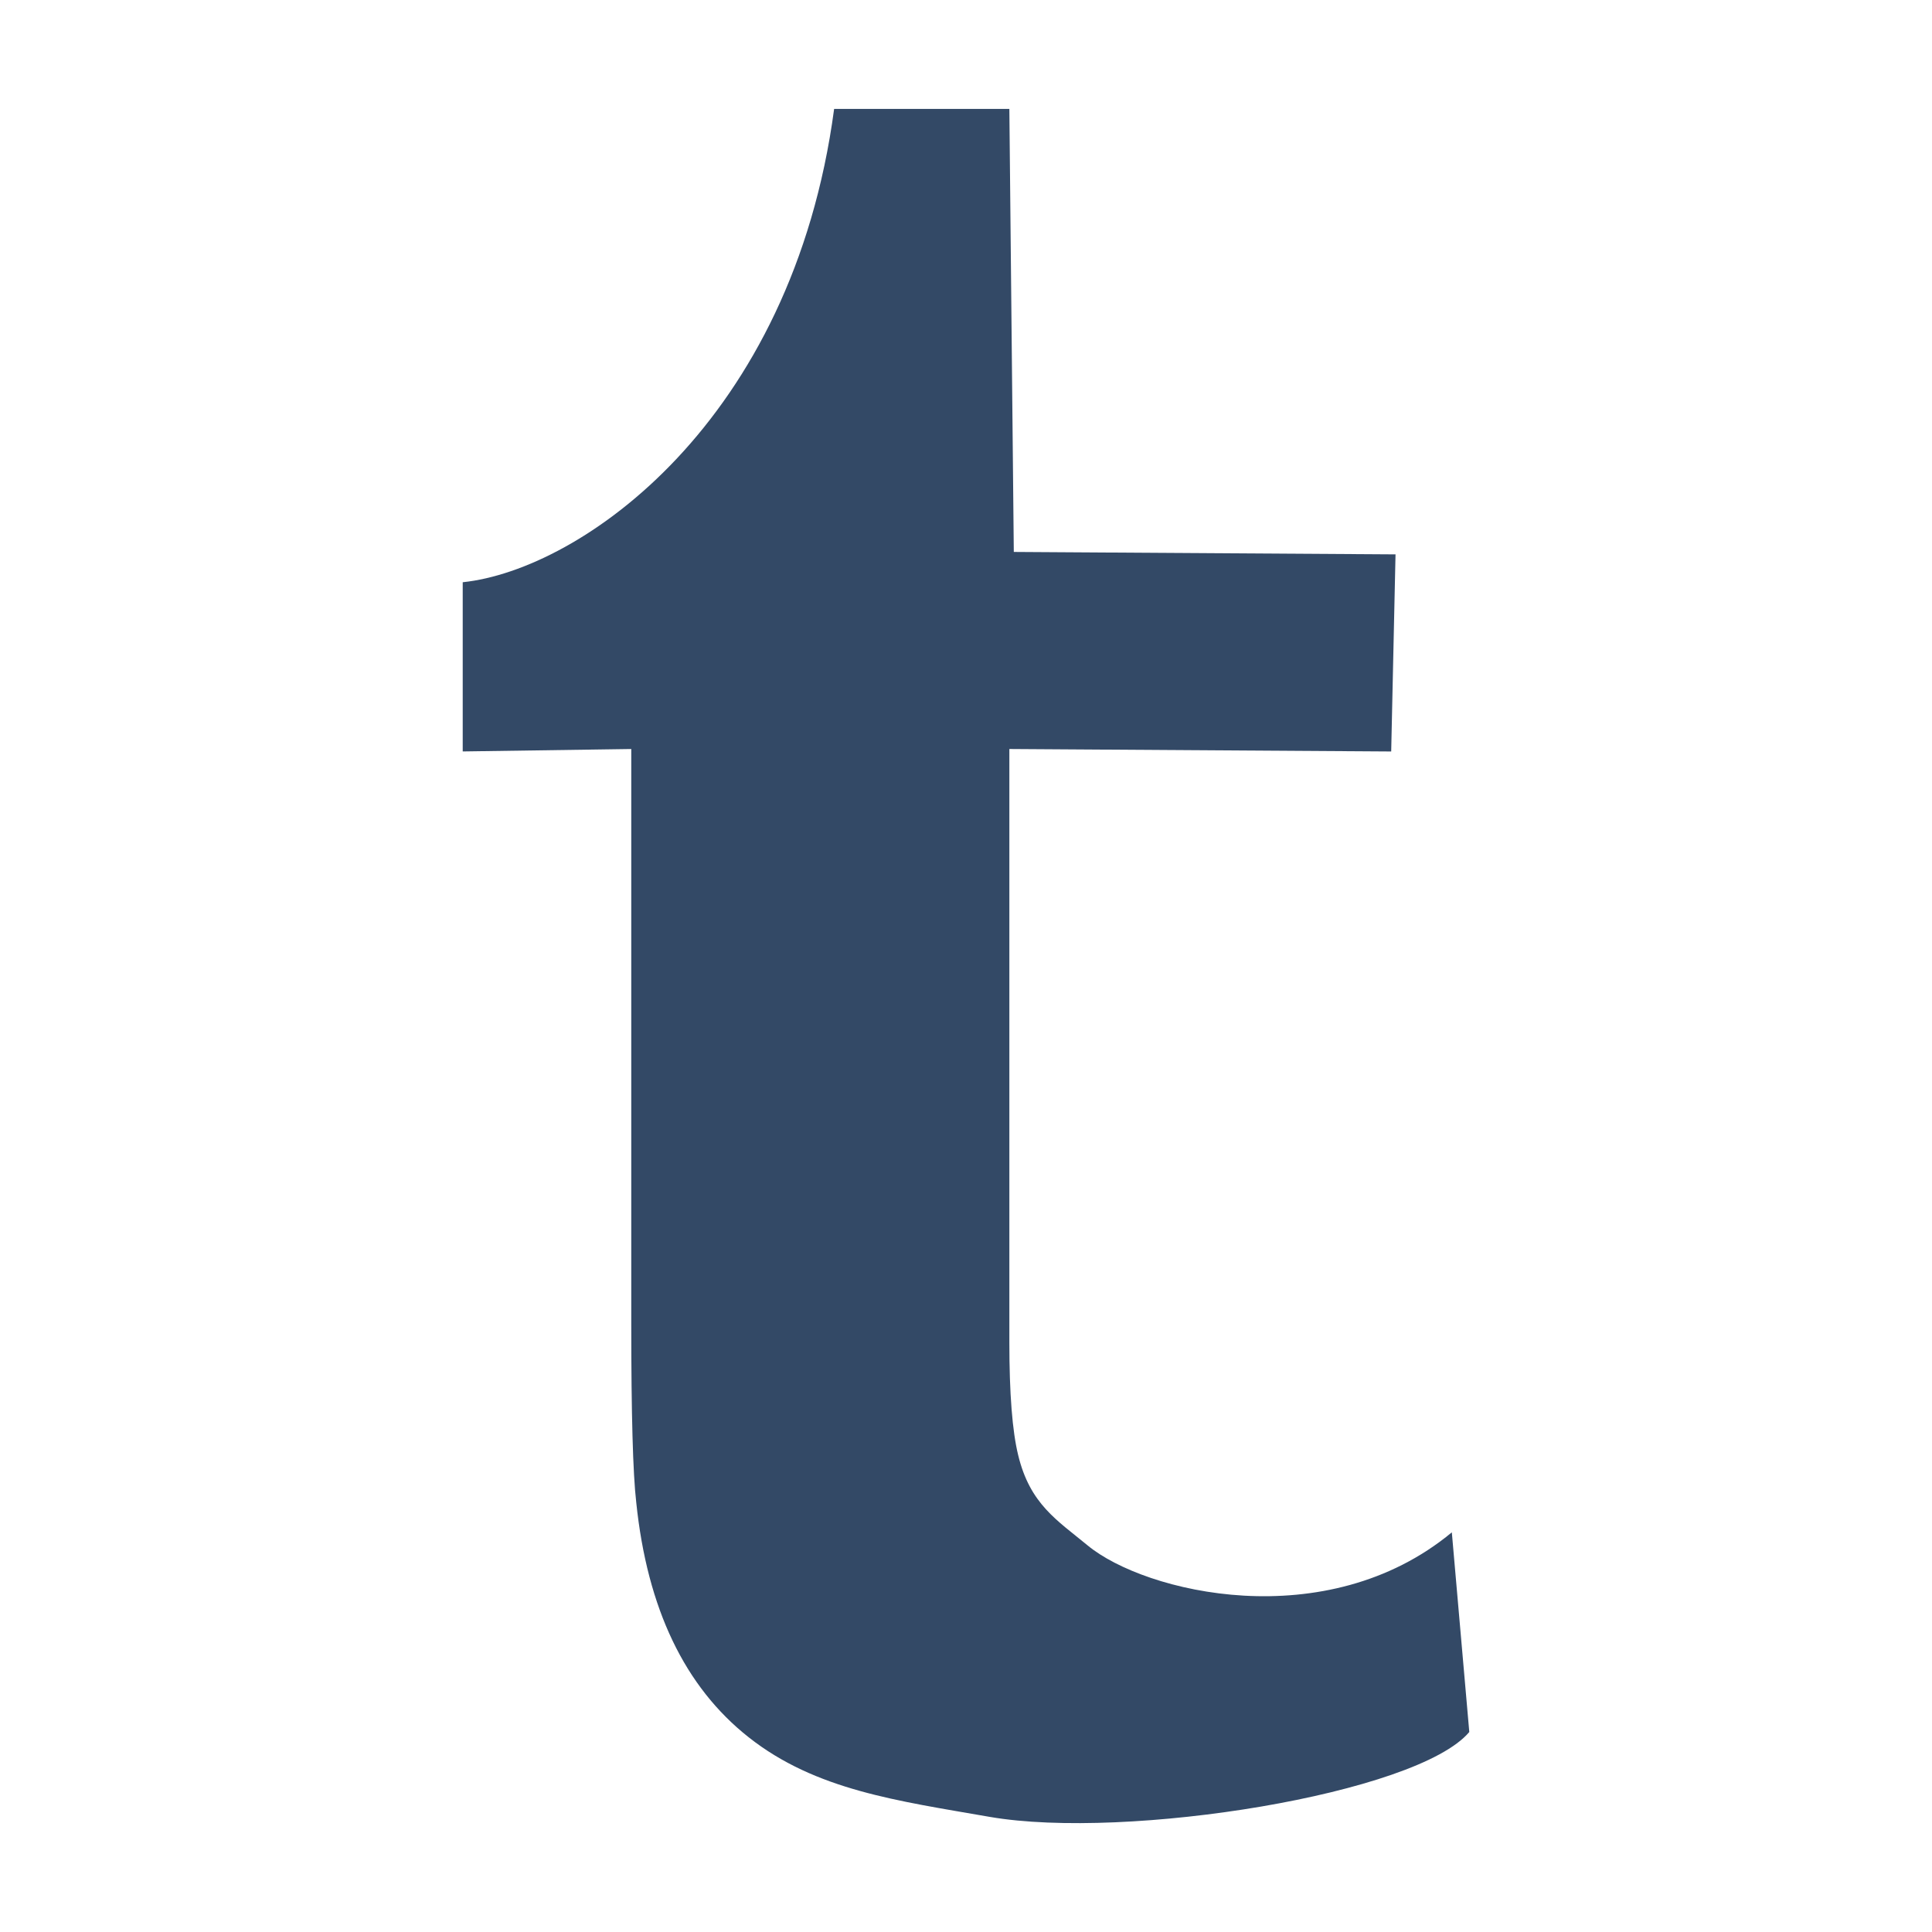
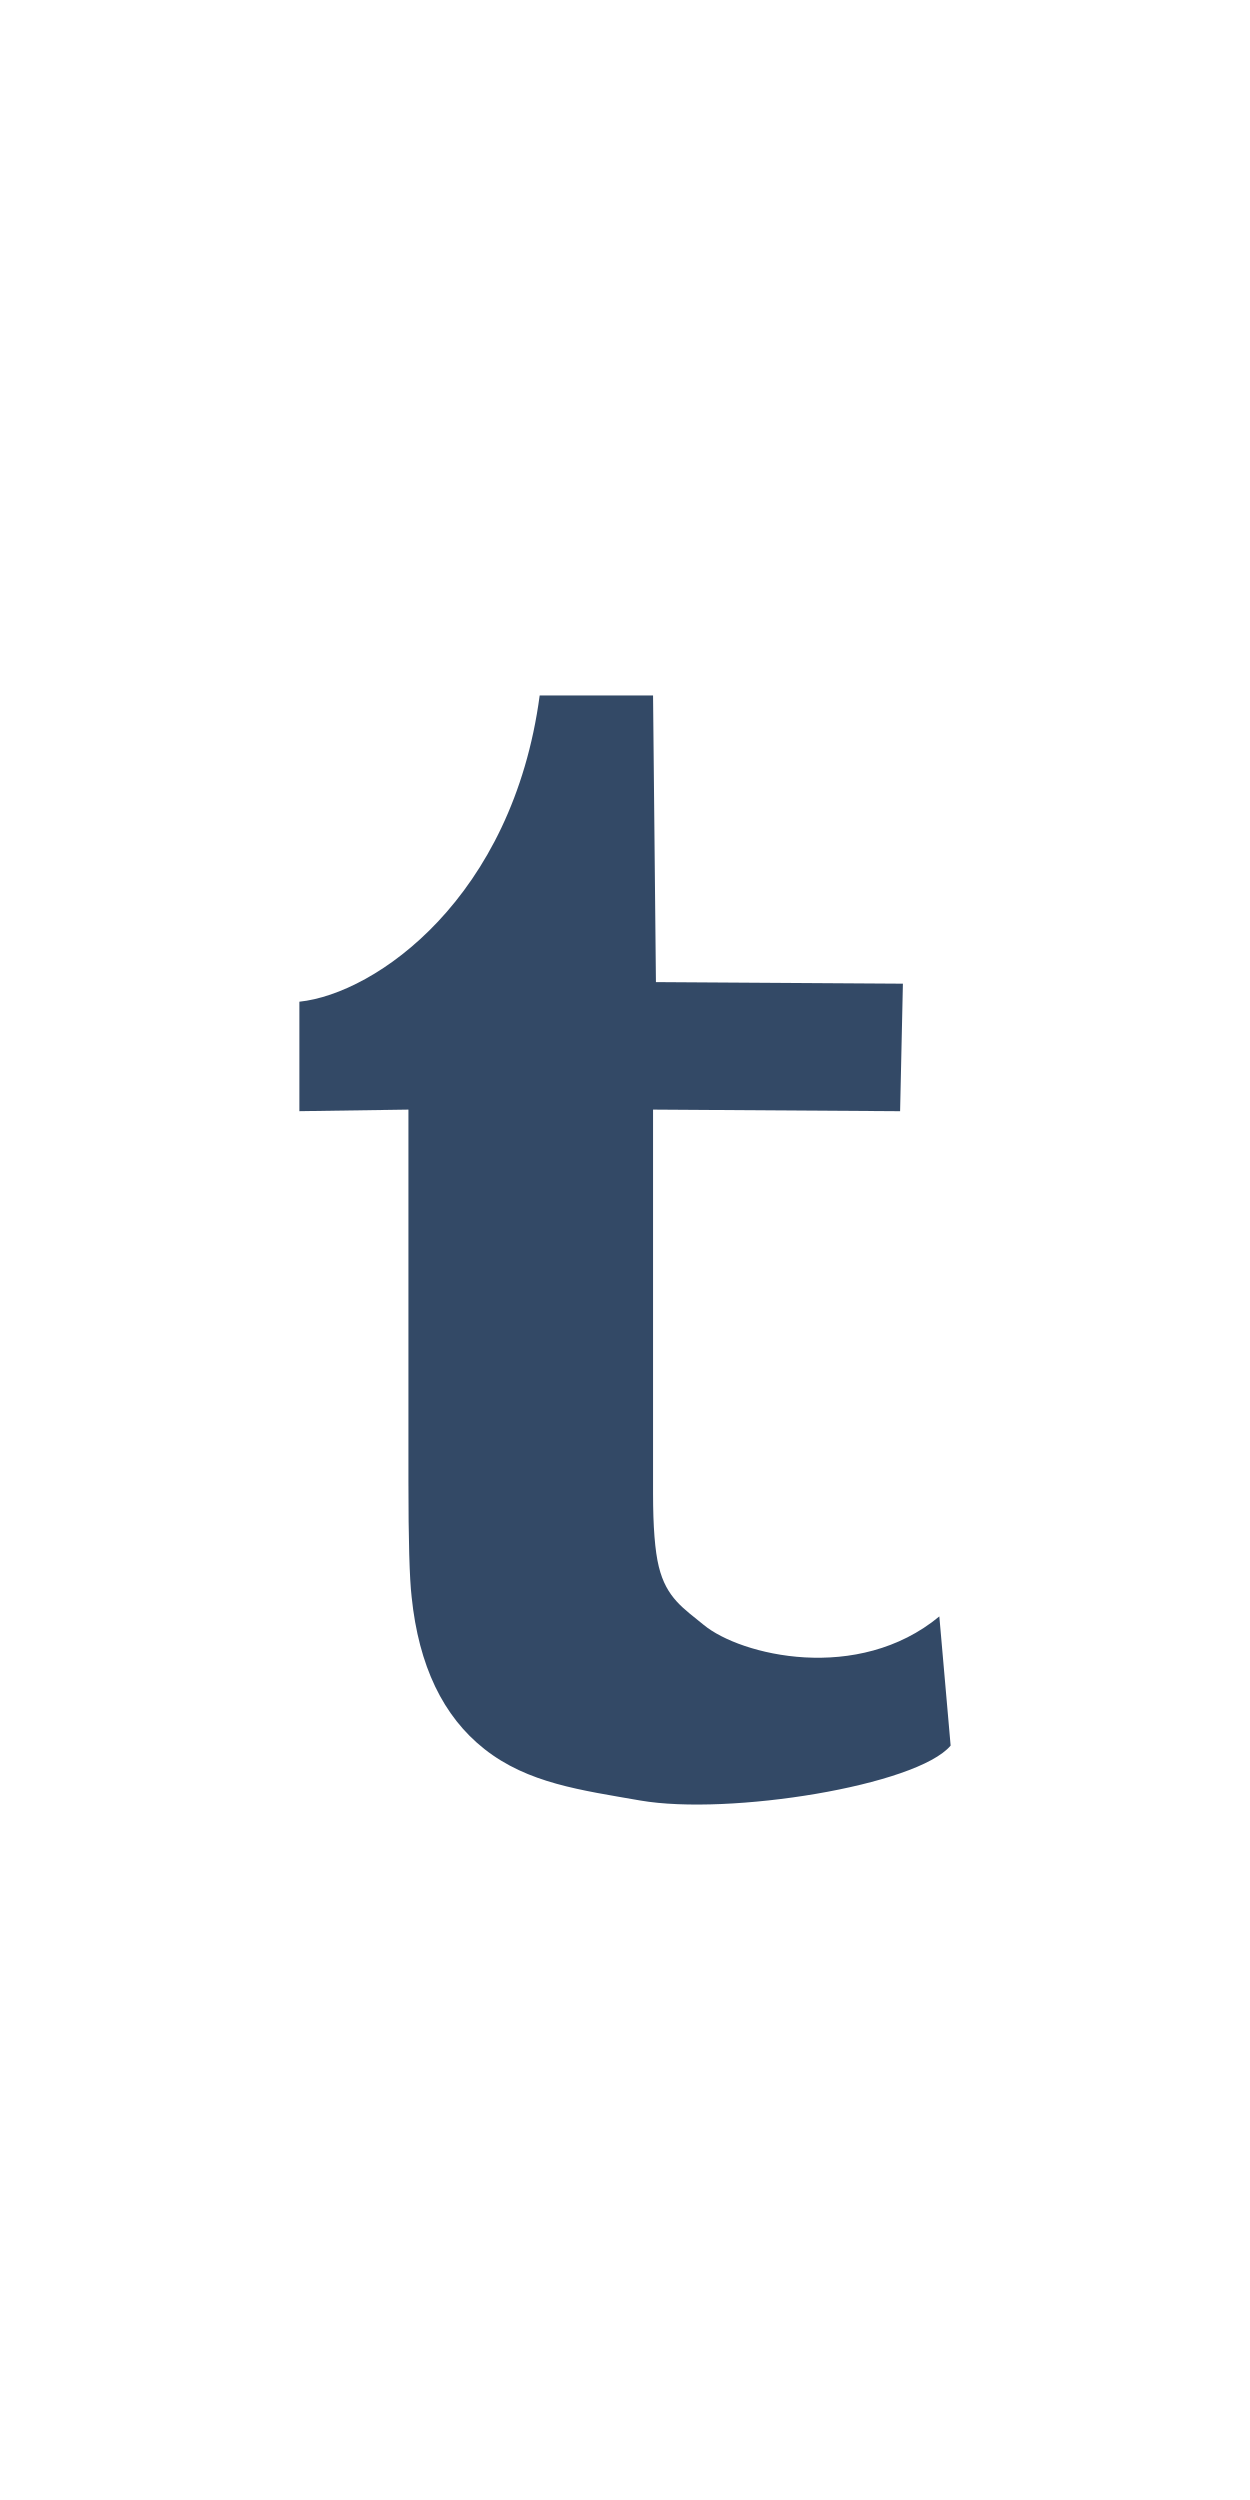
- <svg xmlns="http://www.w3.org/2000/svg" version="1.1" width="512" height="512" viewBox="0 0 512 512">
+ <svg xmlns="http://www.w3.org/2000/svg" version="1.1" viewBox="0 0 512 512" width="20" height="40">
  <g>
</g>
  <path d="M267.49 198.492v157.215c0 13.589 0.778 23.572 2.345 29.952 3.134 12.943 10.281 17.193 18.381 23.88 15.155 12.544 63.222 24.146 96.533-3.451l4.628 52.91c-13.824 16.435-90.819 28.743-127.068 22.498-24.392-4.26-46.090-7.045-63.898-21.094-16.947-13.373-26.89-34.11-29.798-62.238-0.891-7.67-1.321-23.49-1.321-47.431v-152.238l-44.667 0.645v-44.841c31.355-3.277 87.368-42.567 98.427-125.43h46.438l1.178 117.401 101.161 0.645-1.147 52.234-101.192-0.655z" fill="#334966" />
</svg>
